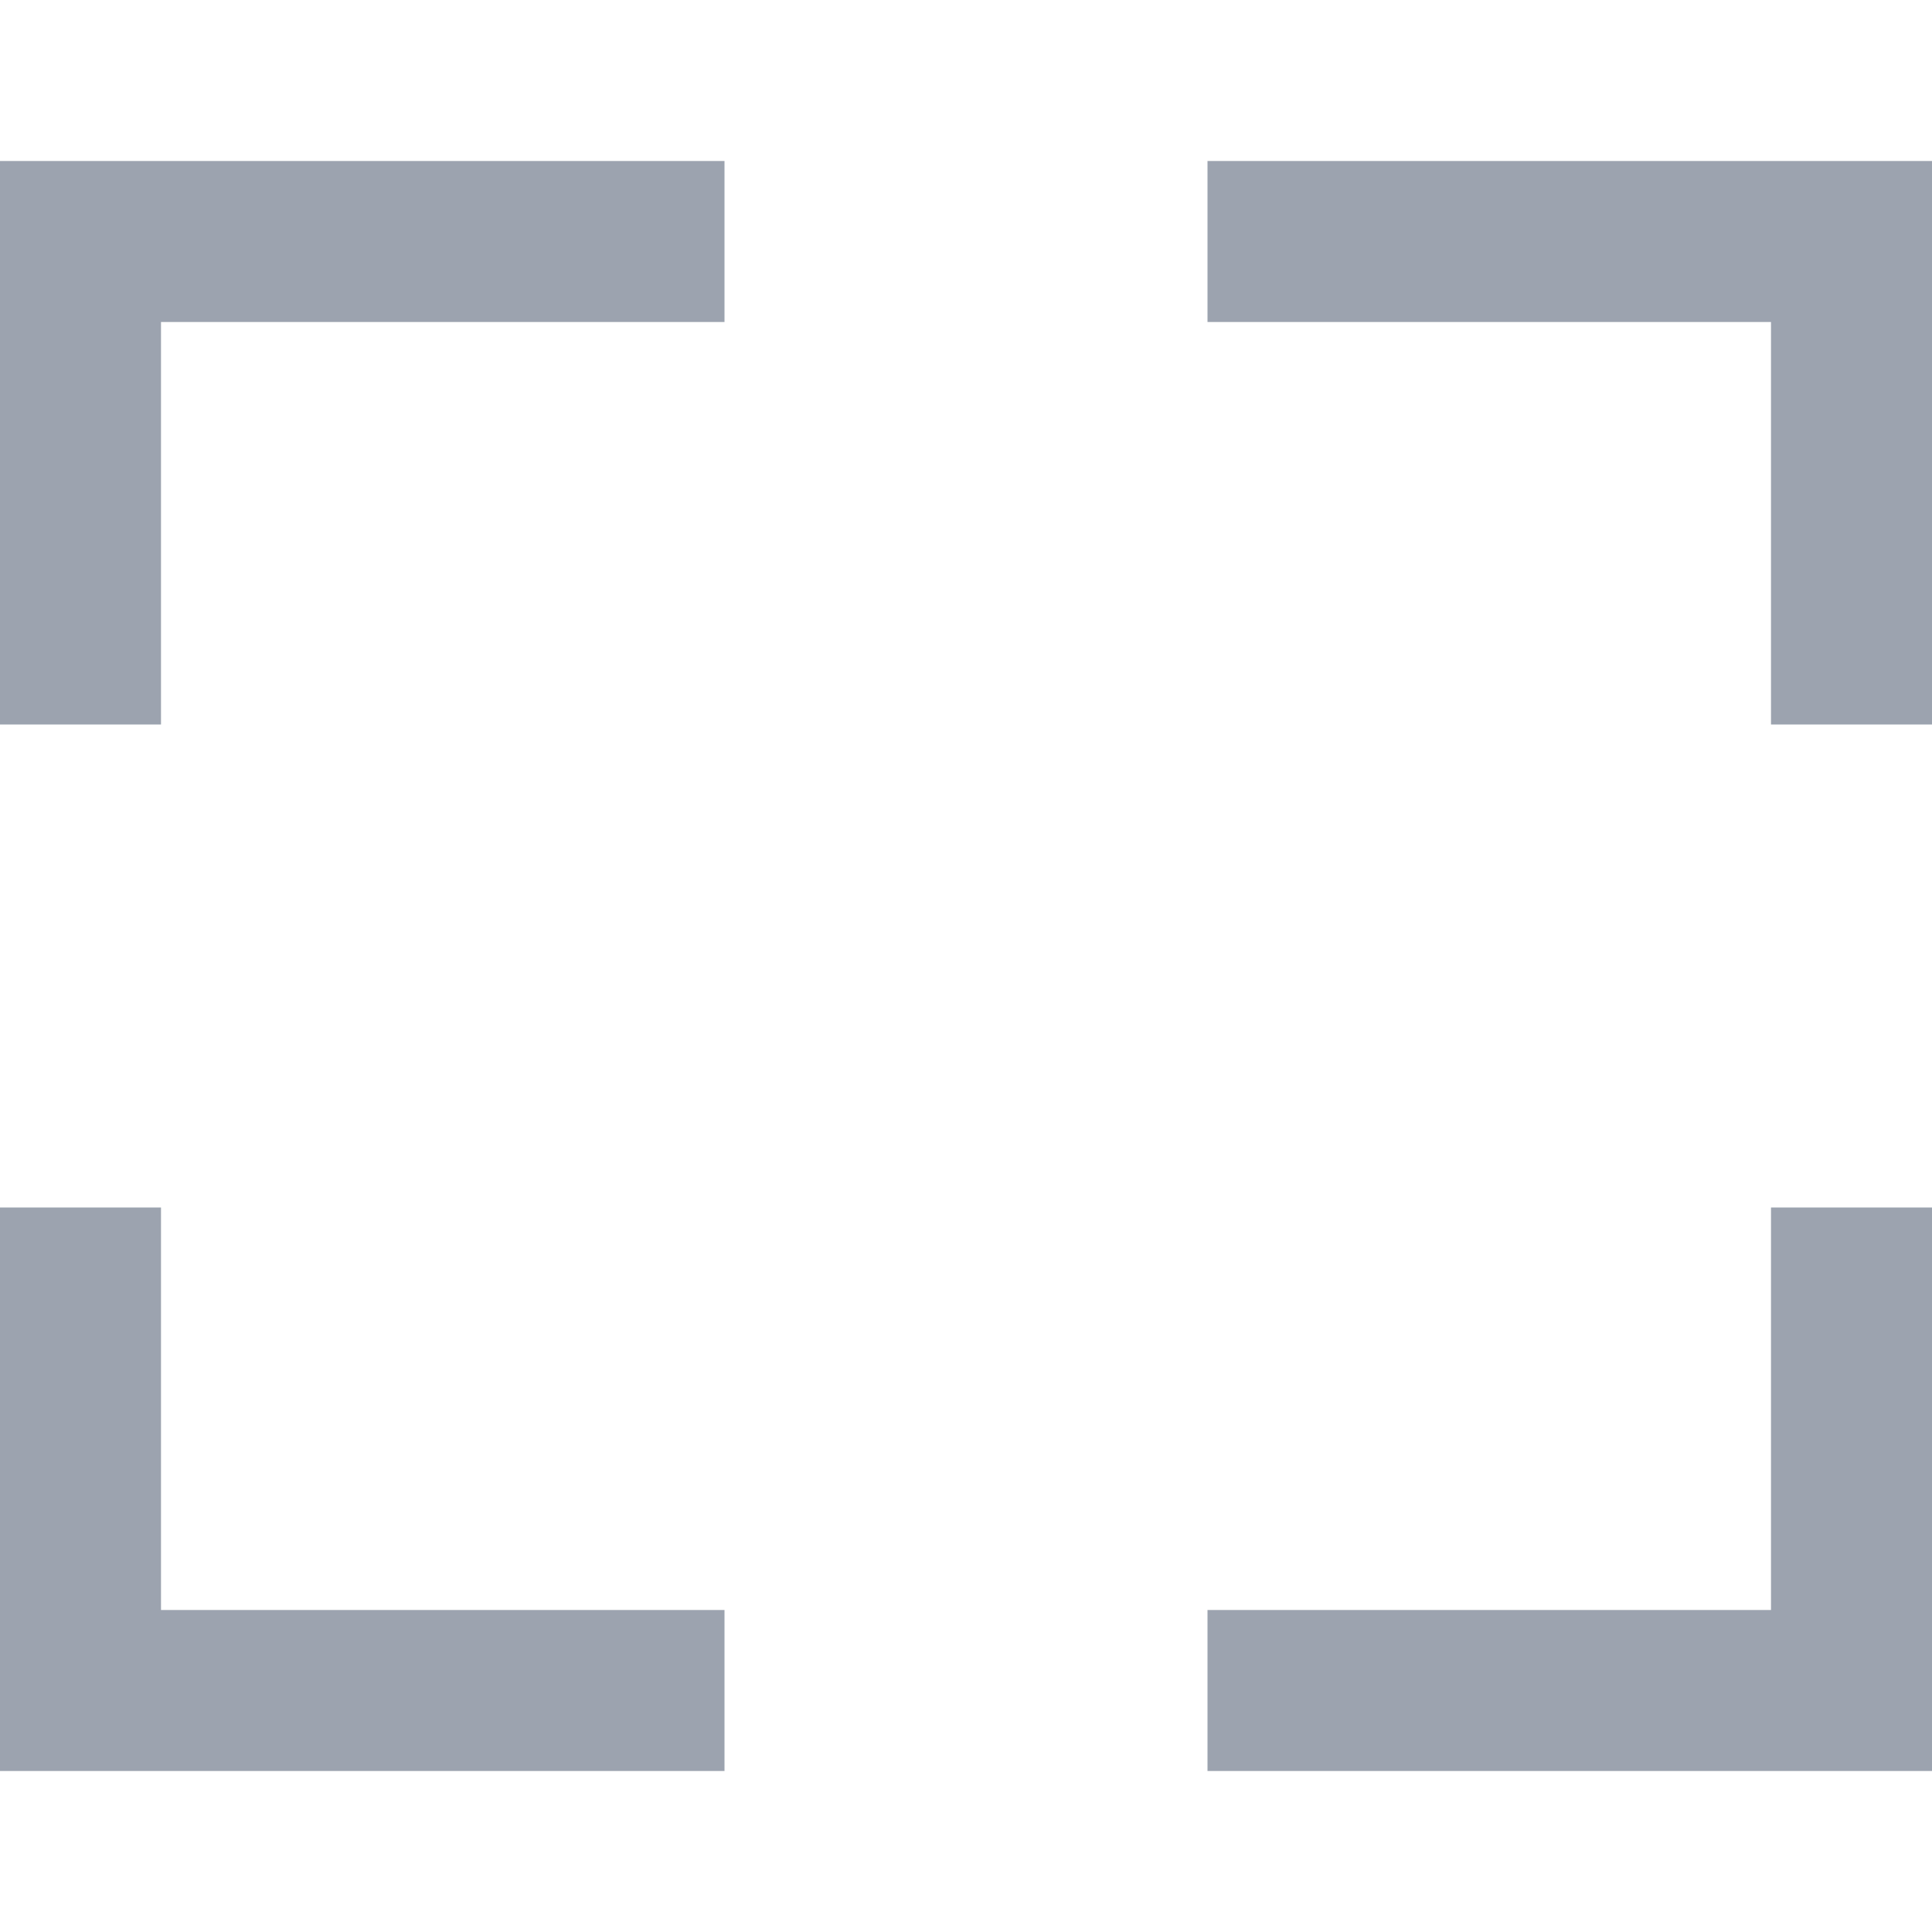
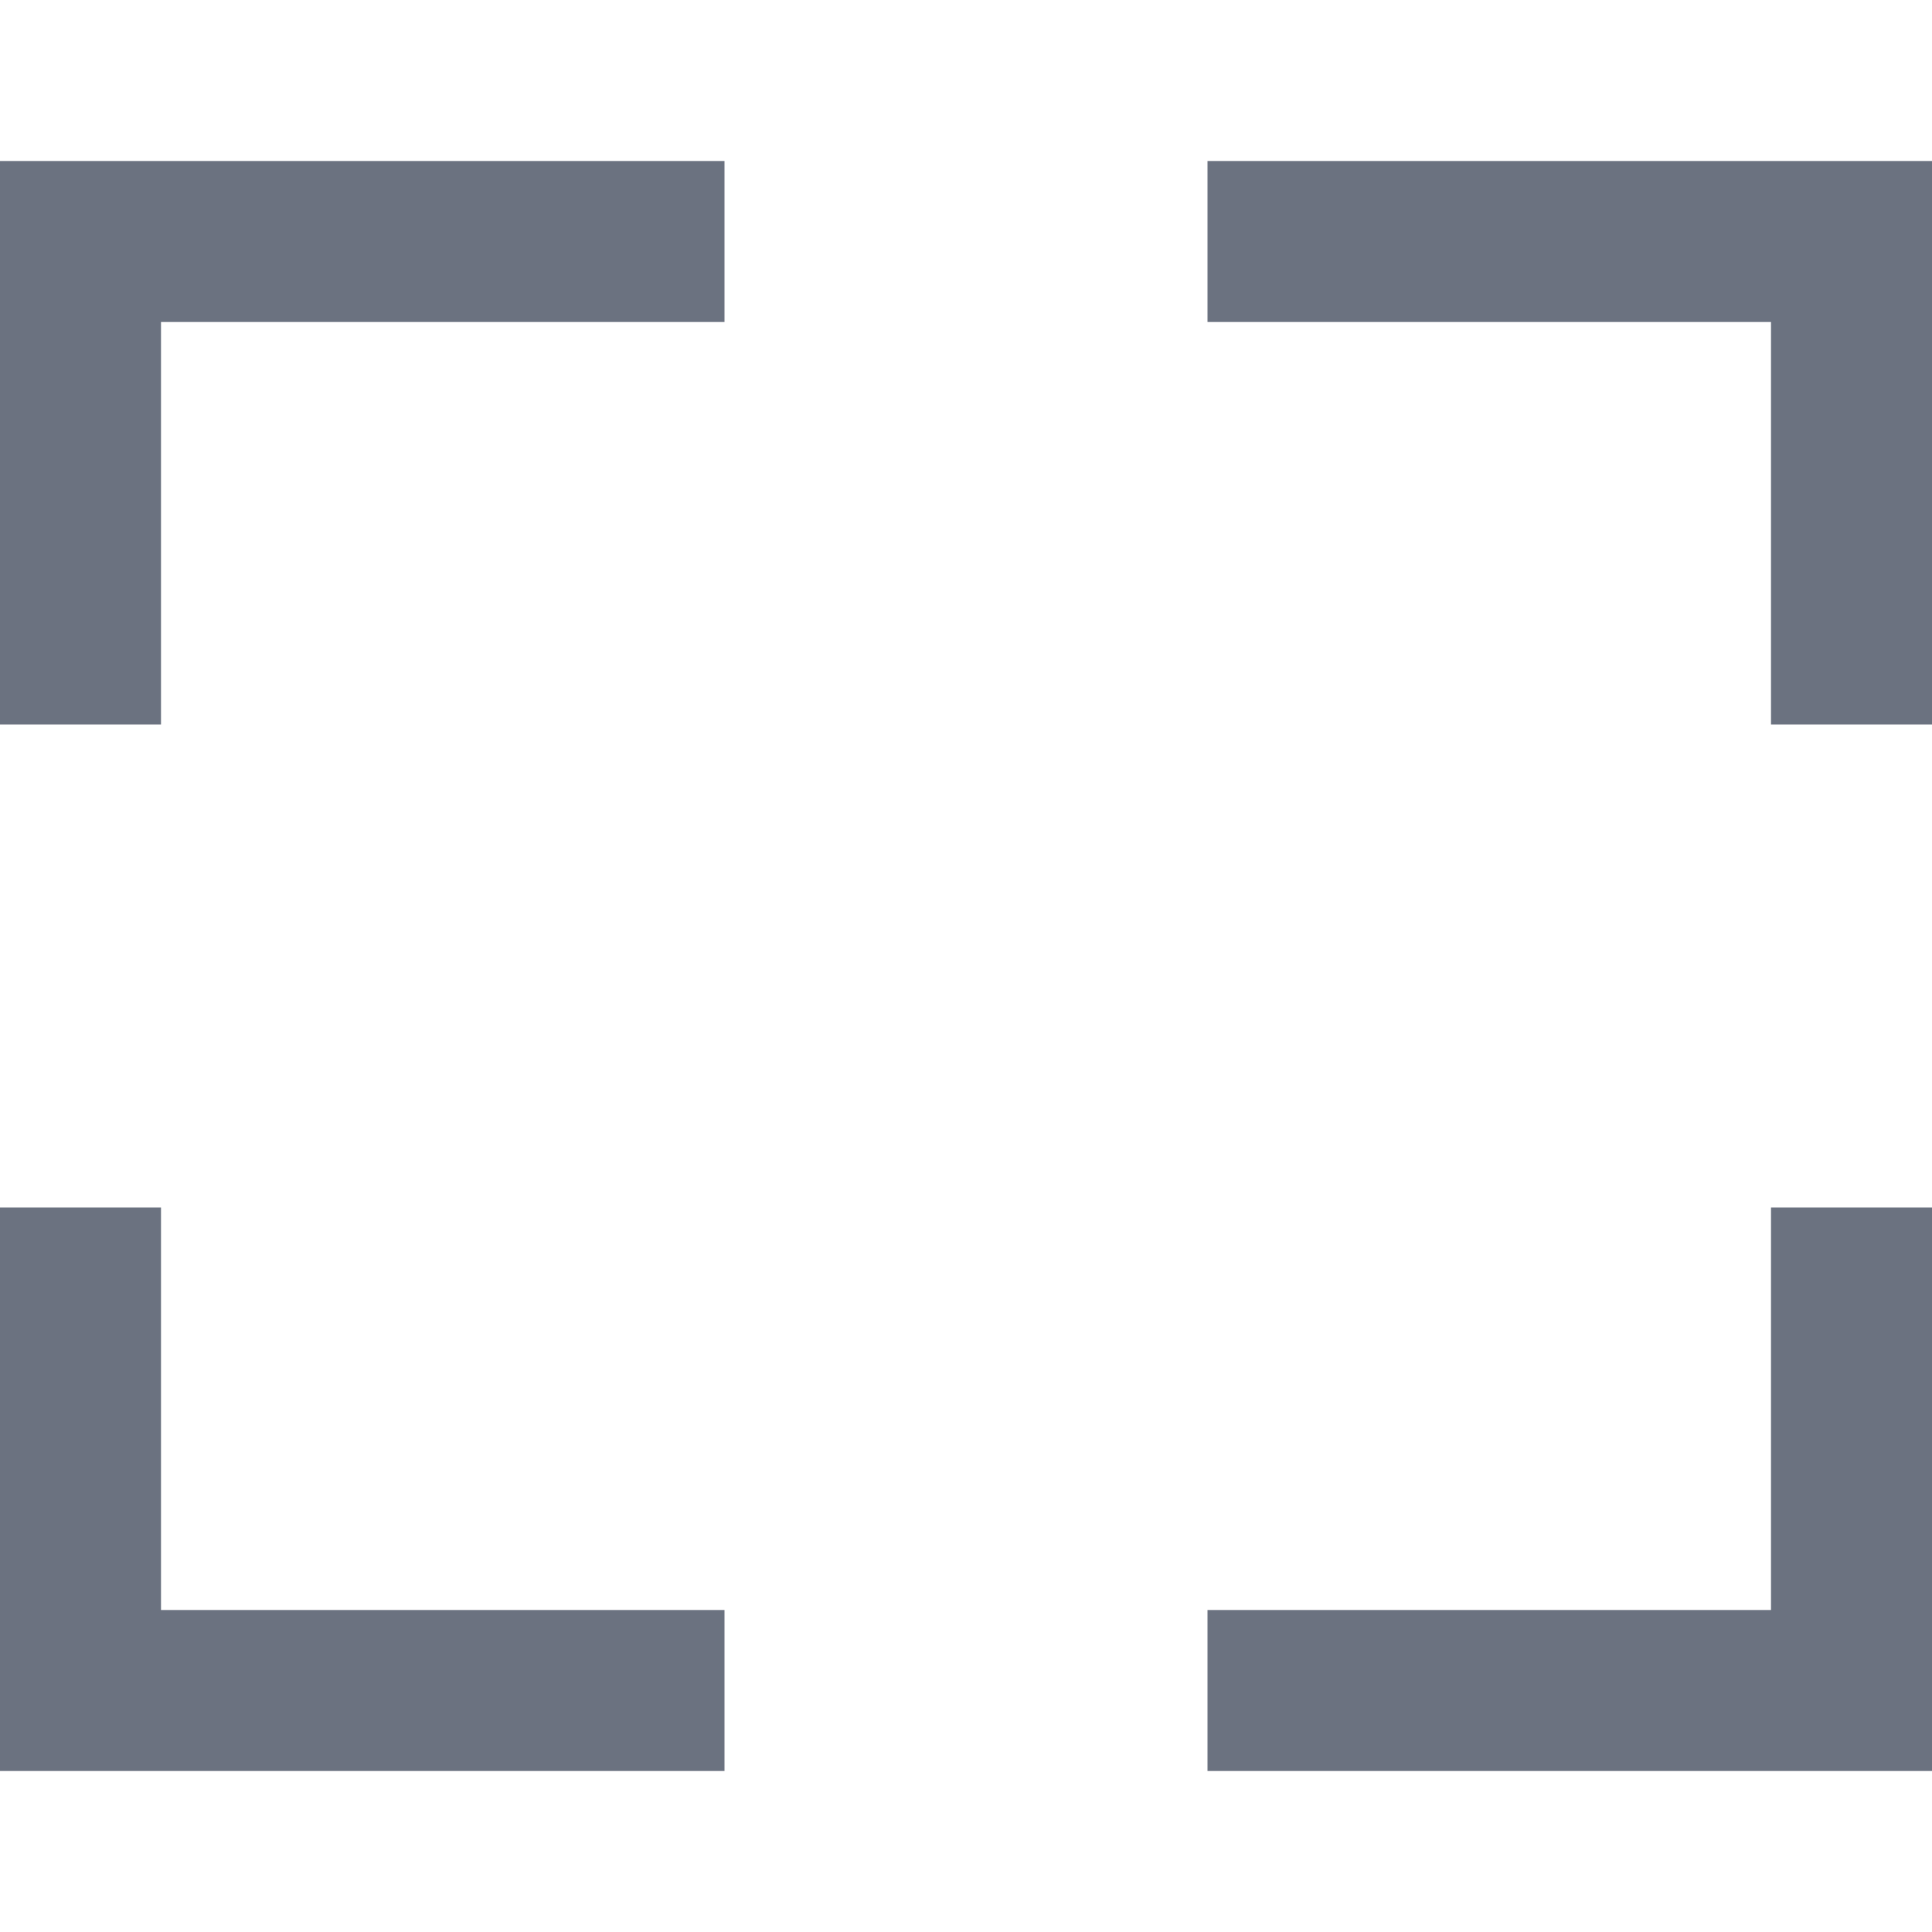
- <svg xmlns="http://www.w3.org/2000/svg" fill="#9ca3af" width="24" height="24" viewBox="0 0 24 24">
+ <svg xmlns="http://www.w3.org/2000/svg" fill="#6b7280" width="24" height="24" viewBox="0 0 24 24">
  <path d="M24 9h-2v-5h-7v-2h9v7zm-9 13v-2h7v-5h2v7h-9zm-15-7h2v5h7v2h-9v-7zm9-13v2h-7v5h-2v-7h9z" />
</svg>
